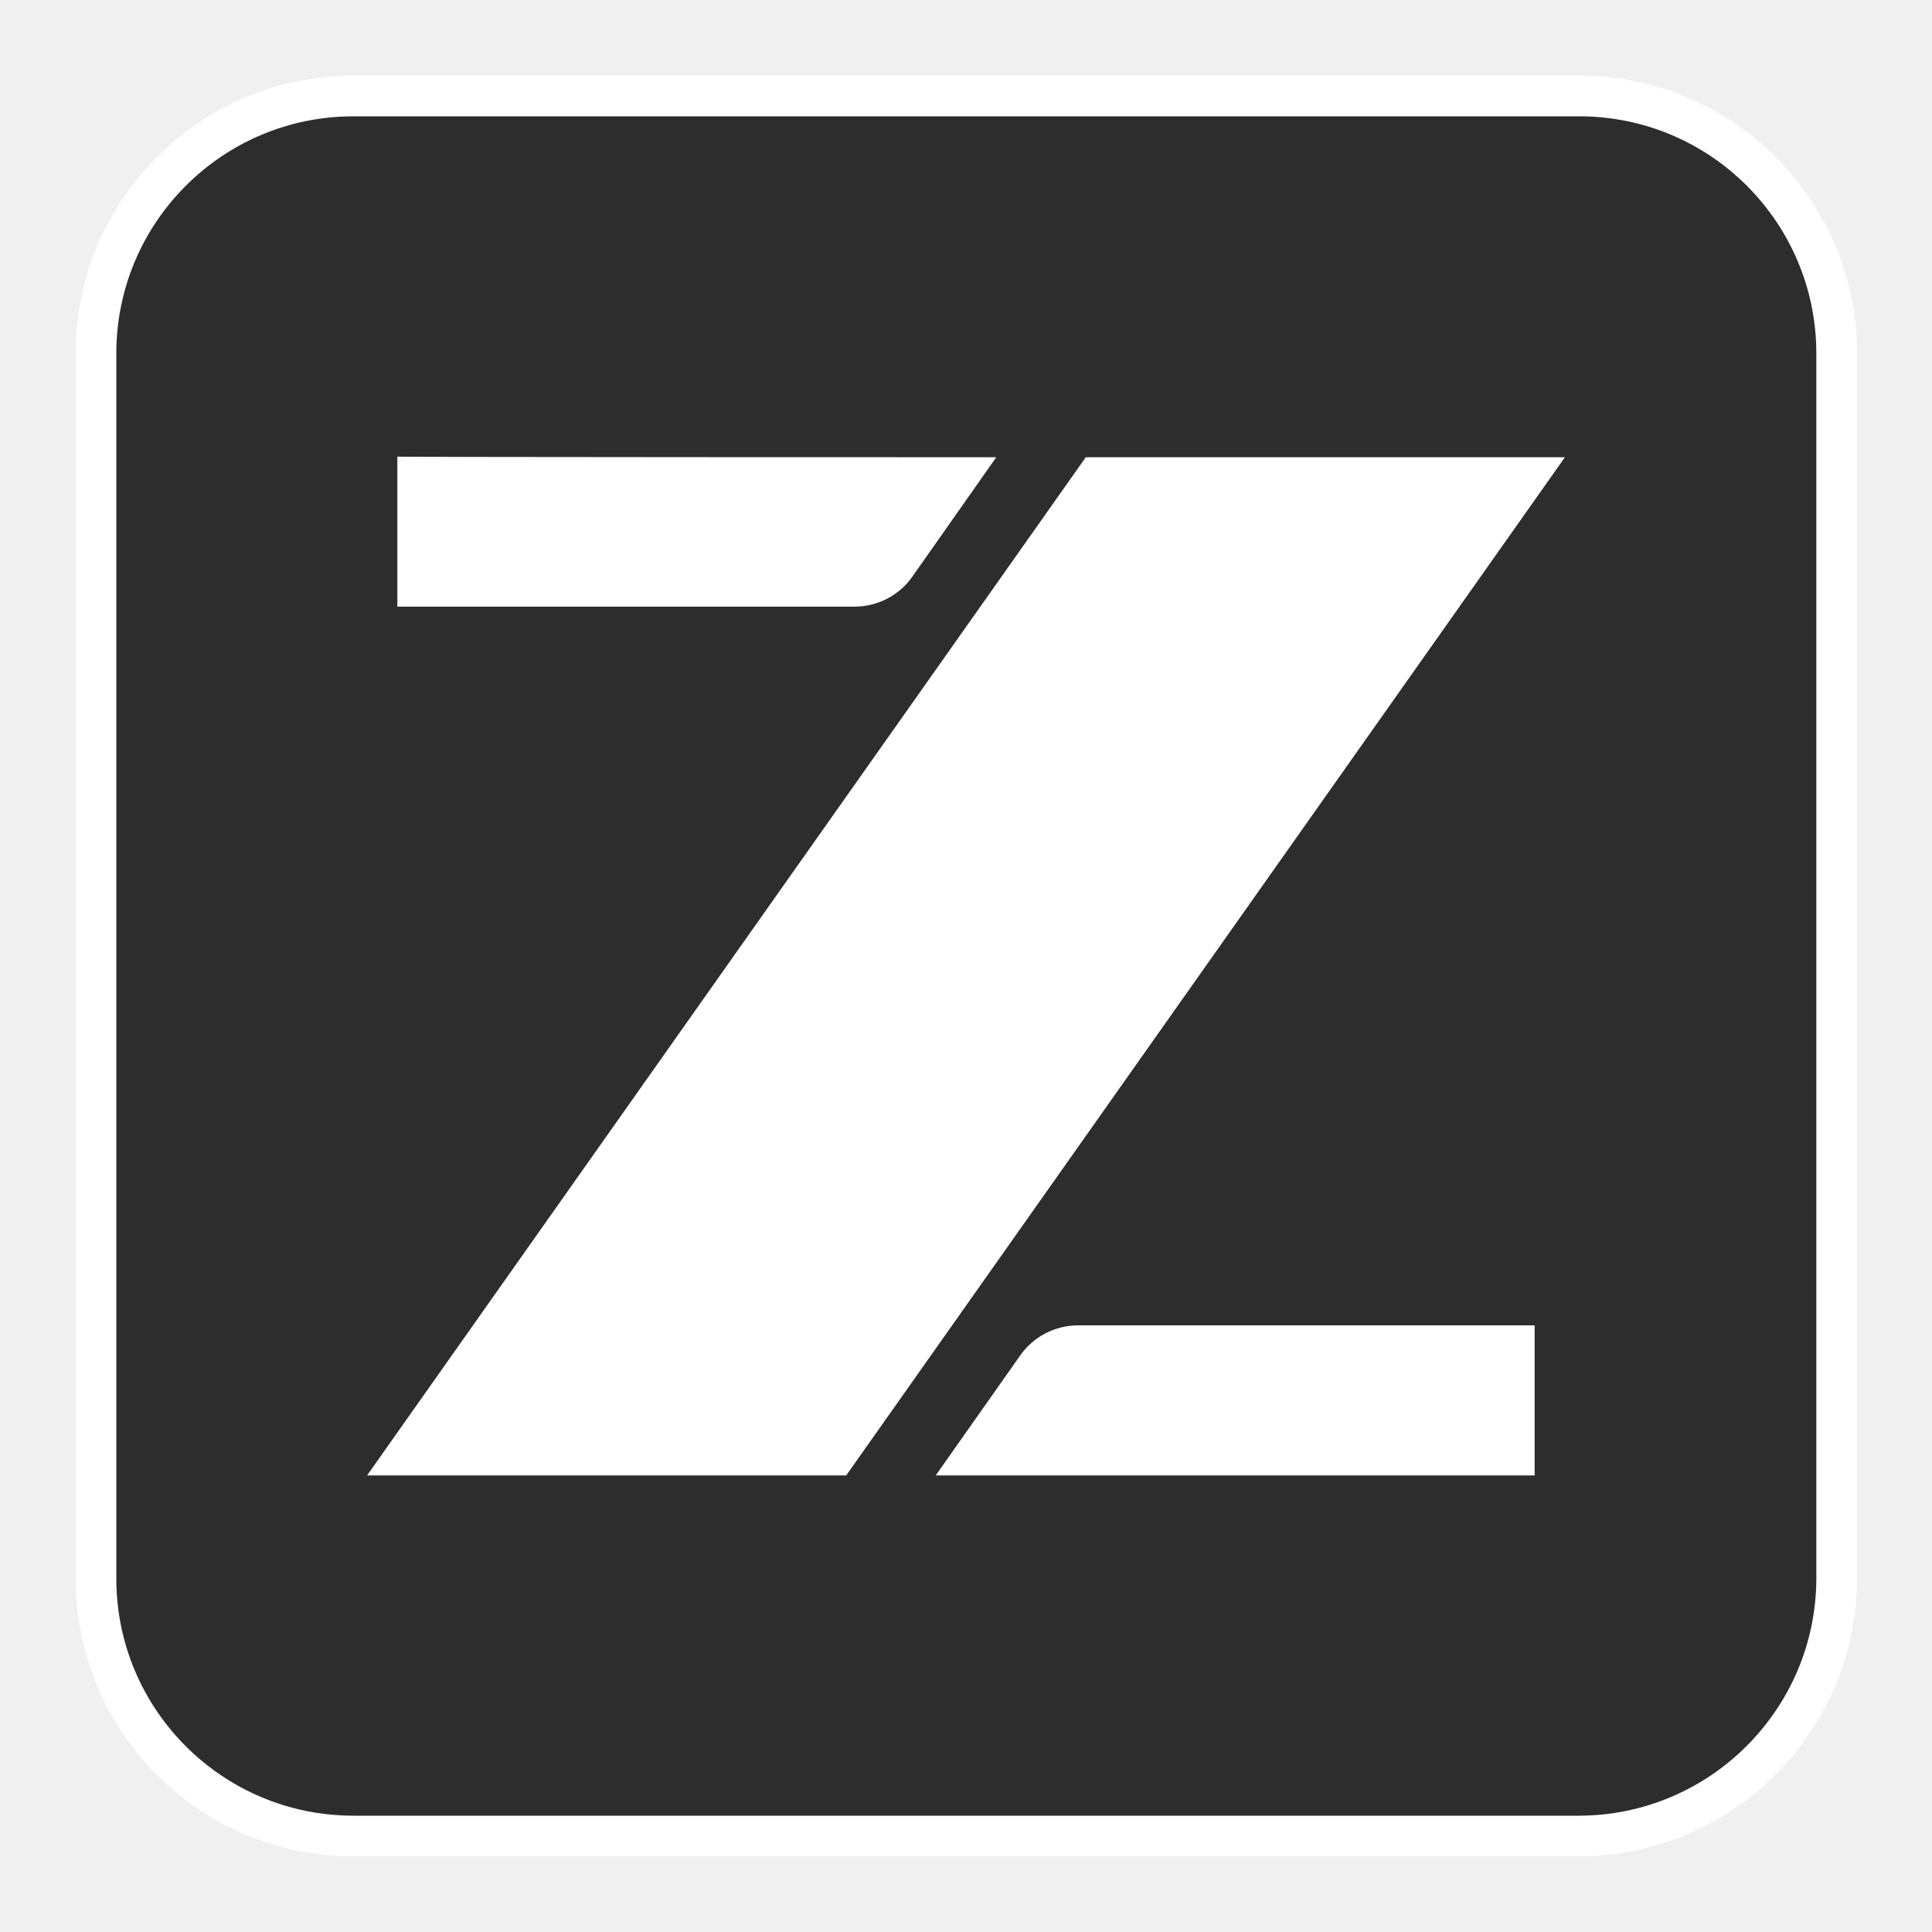
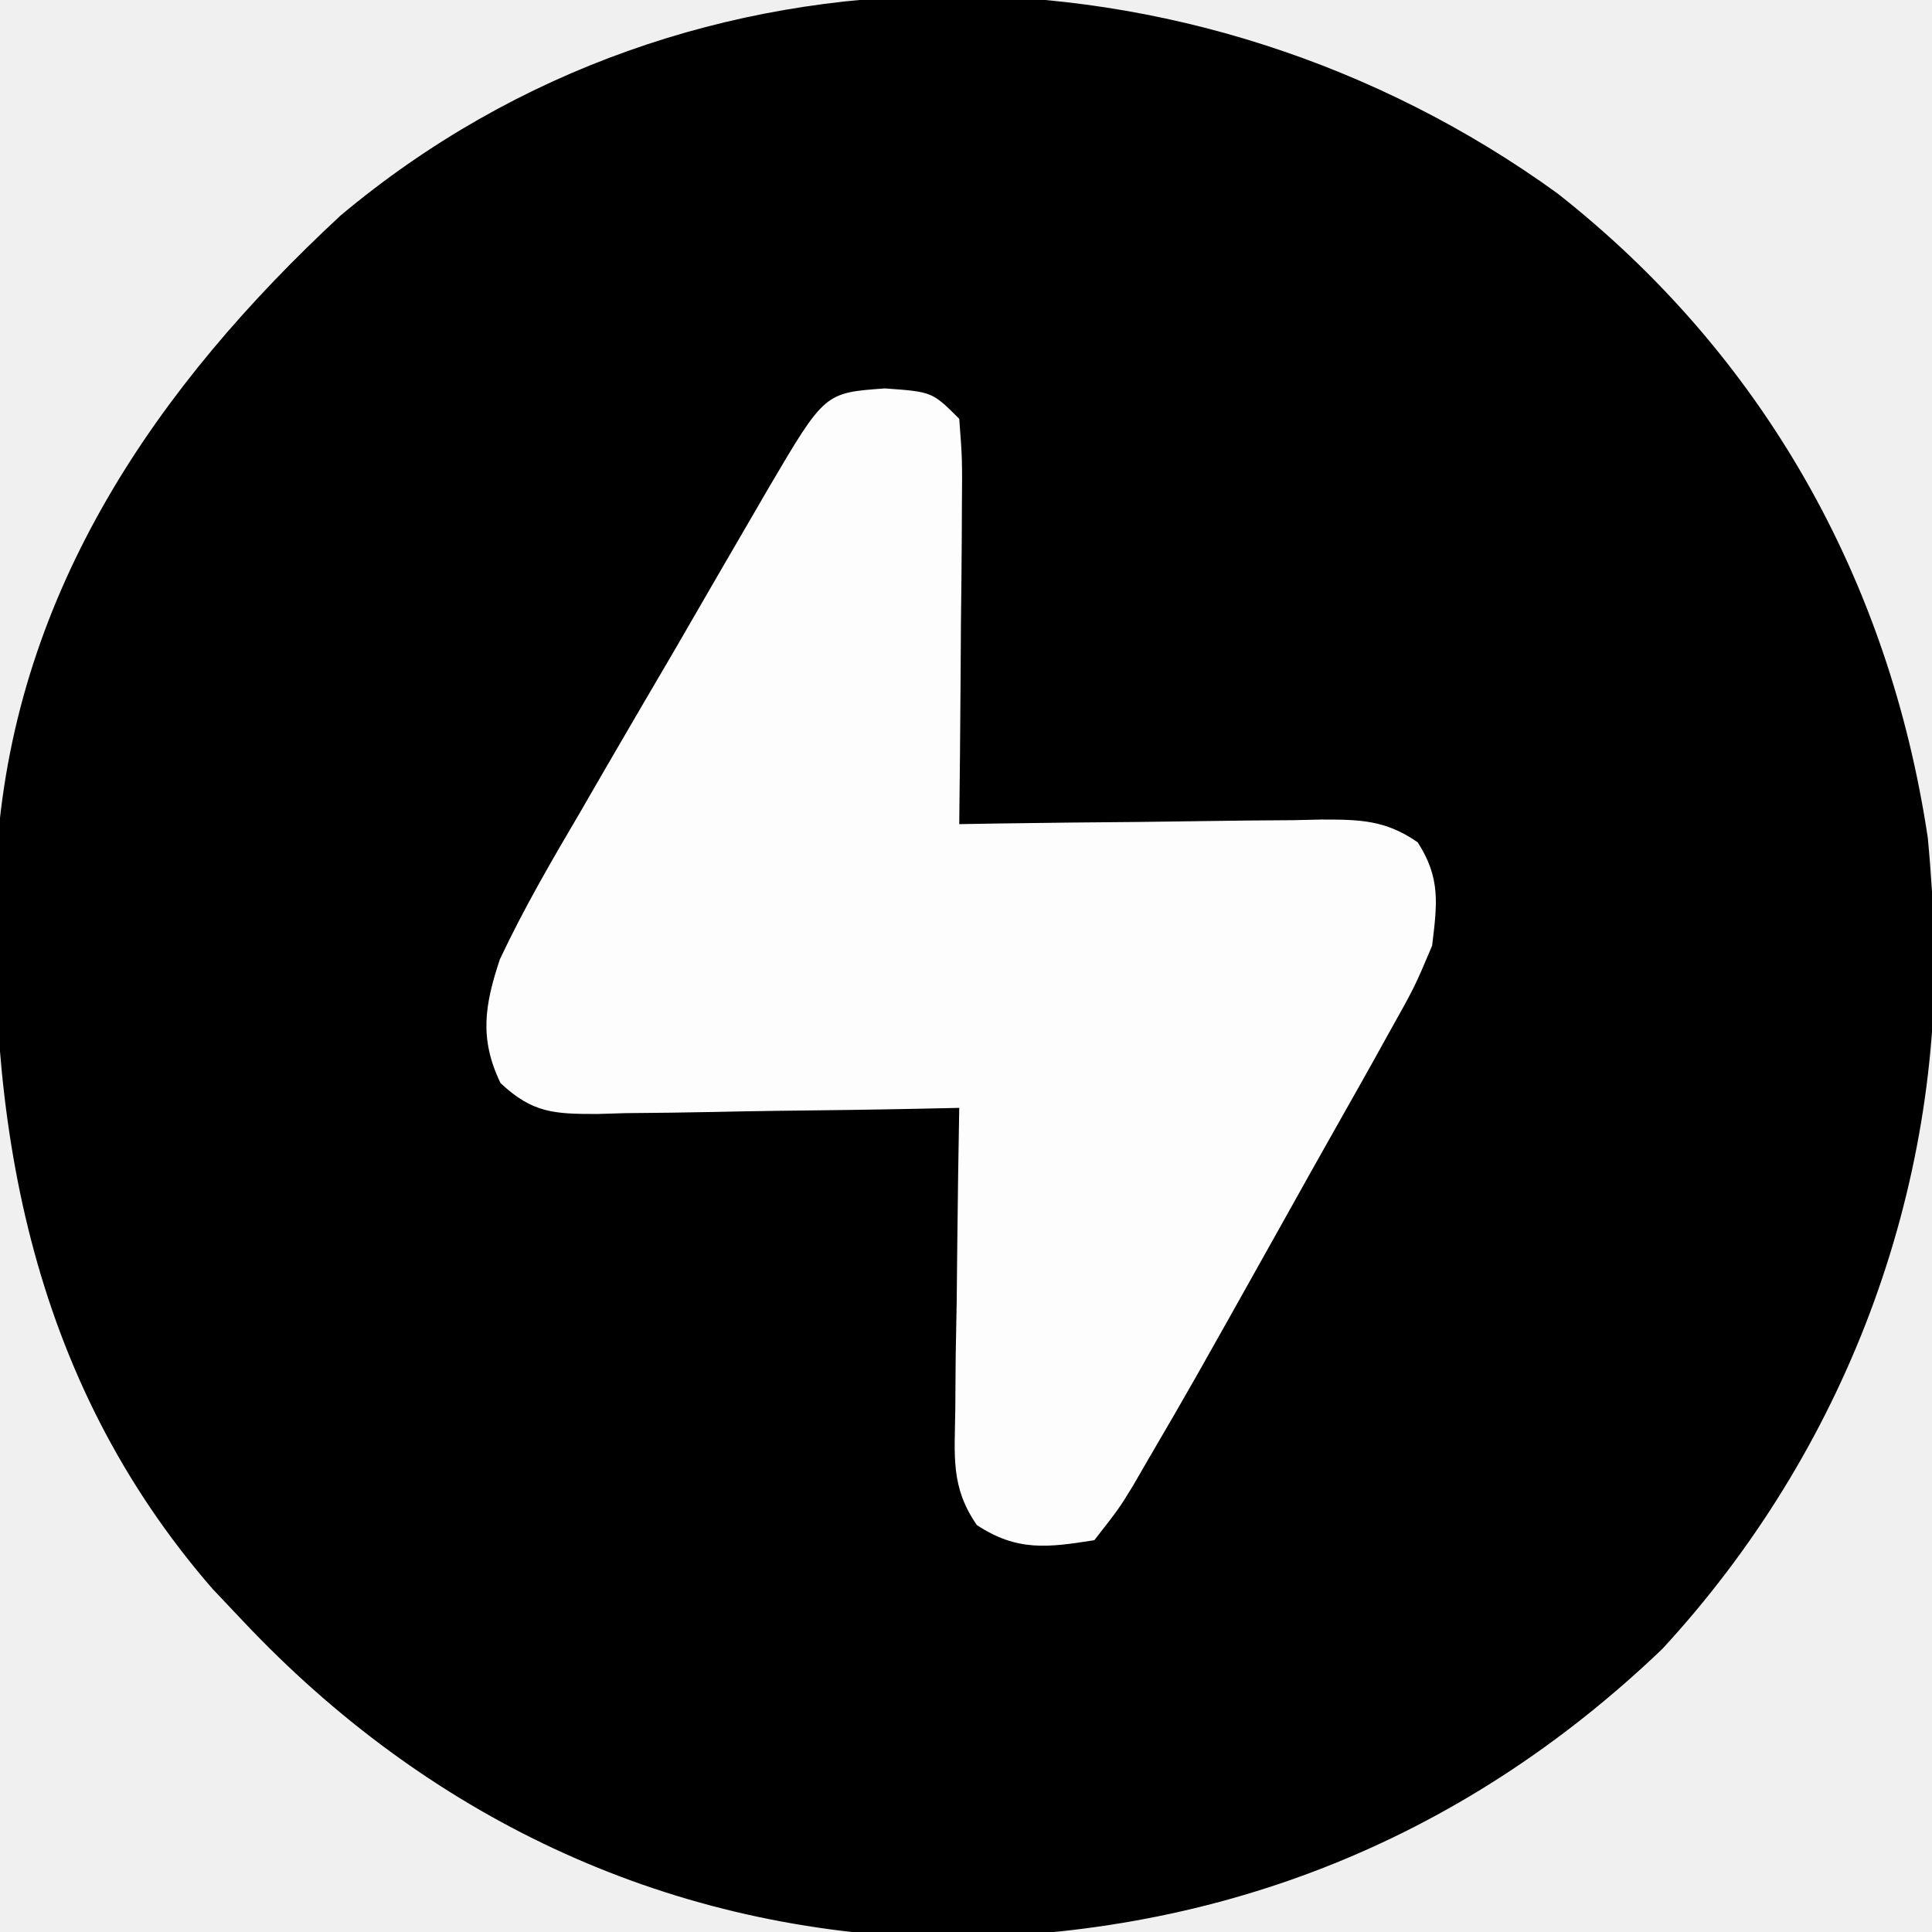
- <svg xmlns="http://www.w3.org/2000/svg" version="1.1" x="0px" y="0px" viewBox="0 0 30 30" style="enable-background:new 0 0 30 30;" xml:space="preserve">
-   <defs>
-     <style type="text/css">
-     .st194{fill:#2D2D2D;stroke:#FFFFFF;stroke-width:0.632;stroke-miterlimit:10;}
-     .st23{fill:#FFFFFF;}
- 
-     .z-breathe {
-       animation: breathe 2.5s ease-in-out infinite;
-     }
- 
-     @keyframes breathe {
-       0%, 100% { opacity: 0.7; }
-       50% { opacity: 1; }
-     }
-   </style>
-   </defs>
-   <g>
-     <path class="st194" d="M24.51,28.51H5.49c-2.21,0-4-1.79-4-4V5.49c0-2.21,1.79-4,4-4h19.03c2.21,0,4,1.79,4,4v19.03     C28.51,26.72,26.72,28.51,24.51,28.51z" />
-     <g class="z-breathe">
-       <path class="st23" d="M15.47,7.1l-1.3,1.85c-0.2,0.29-0.54,0.47-0.9,0.47h-7.1V7.09C6.16,7.1,15.47,7.1,15.47,7.1z" />
-       <polygon class="st23" points="24.3,7.1 13.14,22.91 5.7,22.91 16.86,7.1" />
-       <path class="st23" d="M14.53,22.91l1.31-1.86c0.2-0.29,0.54-0.47,0.9-0.47h7.09v2.33H14.53z" />
-     </g>
-   </g>
+ <svg xmlns="http://www.w3.org/2000/svg" version="1.1" width="143" height="143">
+   <path d="M0 0 C15.203 11.955 24.536 28.581 27.402 47.68 C27.529 49.011 27.631 50.345 27.715 51.68 C27.794 52.855 27.794 52.855 27.875 54.055 C28.554 73.881 21.212 93.135 7.766 107.715 C-7.264 122.114 -25.681 129.276 -46.468 129.097 C-66.335 128.425 -83.748 120.046 -97.285 105.68 C-98.034 104.888 -98.783 104.097 -99.555 103.281 C-113.143 87.64 -116.43 68.505 -115.488 48.388 C-114.061 29.315 -103.667 14.237 -90.074 1.629 C-64.092 -20.151 -26.833 -19.434 0 0 Z " fill="#000000" transform="translate(115.2852,14.32031)" />
+   <path d="M0 0 C3.5 0.25 3.5 0.25 5.5 2.25 C5.727 5.231 5.727 5.231 5.695 9.008 C5.692 9.671 5.69 10.334 5.687 11.017 C5.676 13.137 5.65 15.256 5.625 17.375 C5.615 18.811 5.606 20.247 5.598 21.684 C5.576 25.206 5.541 28.728 5.5 32.25 C6.93 32.226 6.93 32.226 8.39 32.202 C11.929 32.148 15.468 32.114 19.007 32.085 C20.539 32.07 22.07 32.05 23.602 32.024 C25.804 31.987 28.005 31.97 30.207 31.957 C30.892 31.942 31.576 31.926 32.281 31.91 C35.142 31.909 37.044 31.933 39.432 33.594 C41.143 36.247 40.872 38.157 40.5 41.25 C39.207 44.309 39.207 44.309 37.312 47.688 C36.967 48.31 36.622 48.933 36.267 49.574 C35.478 50.99 34.683 52.402 33.883 53.812 C32.314 56.578 30.764 59.355 29.215 62.133 C22.629 73.893 22.629 73.893 19.5 79.25 C19.119 79.908 18.738 80.567 18.346 81.245 C17.332 82.898 17.332 82.898 15.5 85.25 C12.061 85.793 9.785 86.099 6.803 84.13 C4.85 81.313 5.163 79.008 5.207 75.613 C5.222 73.665 5.222 73.665 5.236 71.678 C5.261 70.306 5.287 68.934 5.312 67.562 C5.328 66.179 5.341 64.796 5.354 63.412 C5.389 60.024 5.438 56.637 5.5 53.25 C4.546 53.271 3.593 53.292 2.61 53.313 C-0.929 53.386 -4.468 53.432 -8.007 53.47 C-9.539 53.49 -11.07 53.517 -12.602 53.552 C-14.804 53.6 -17.005 53.623 -19.207 53.641 C-19.892 53.661 -20.576 53.682 -21.281 53.703 C-24.47 53.705 -26.08 53.644 -28.452 51.417 C-30.048 48.117 -29.614 45.605 -28.5 42.25 C-26.732 38.498 -24.667 34.947 -22.562 31.375 C-21.69 29.865 -21.69 29.865 -20.8 28.325 C-19.043 25.294 -17.272 22.272 -15.5 19.25 C-14.494 17.512 -13.488 15.774 -12.484 14.035 C-11.595 12.502 -10.704 10.97 -9.812 9.438 C-9.403 8.733 -8.994 8.029 -8.573 7.303 C-4.46 0.319 -4.46 0.319 0 0 Z " fill="#FDFDFD" transform="translate(65.5,28.75)" />
</svg>
